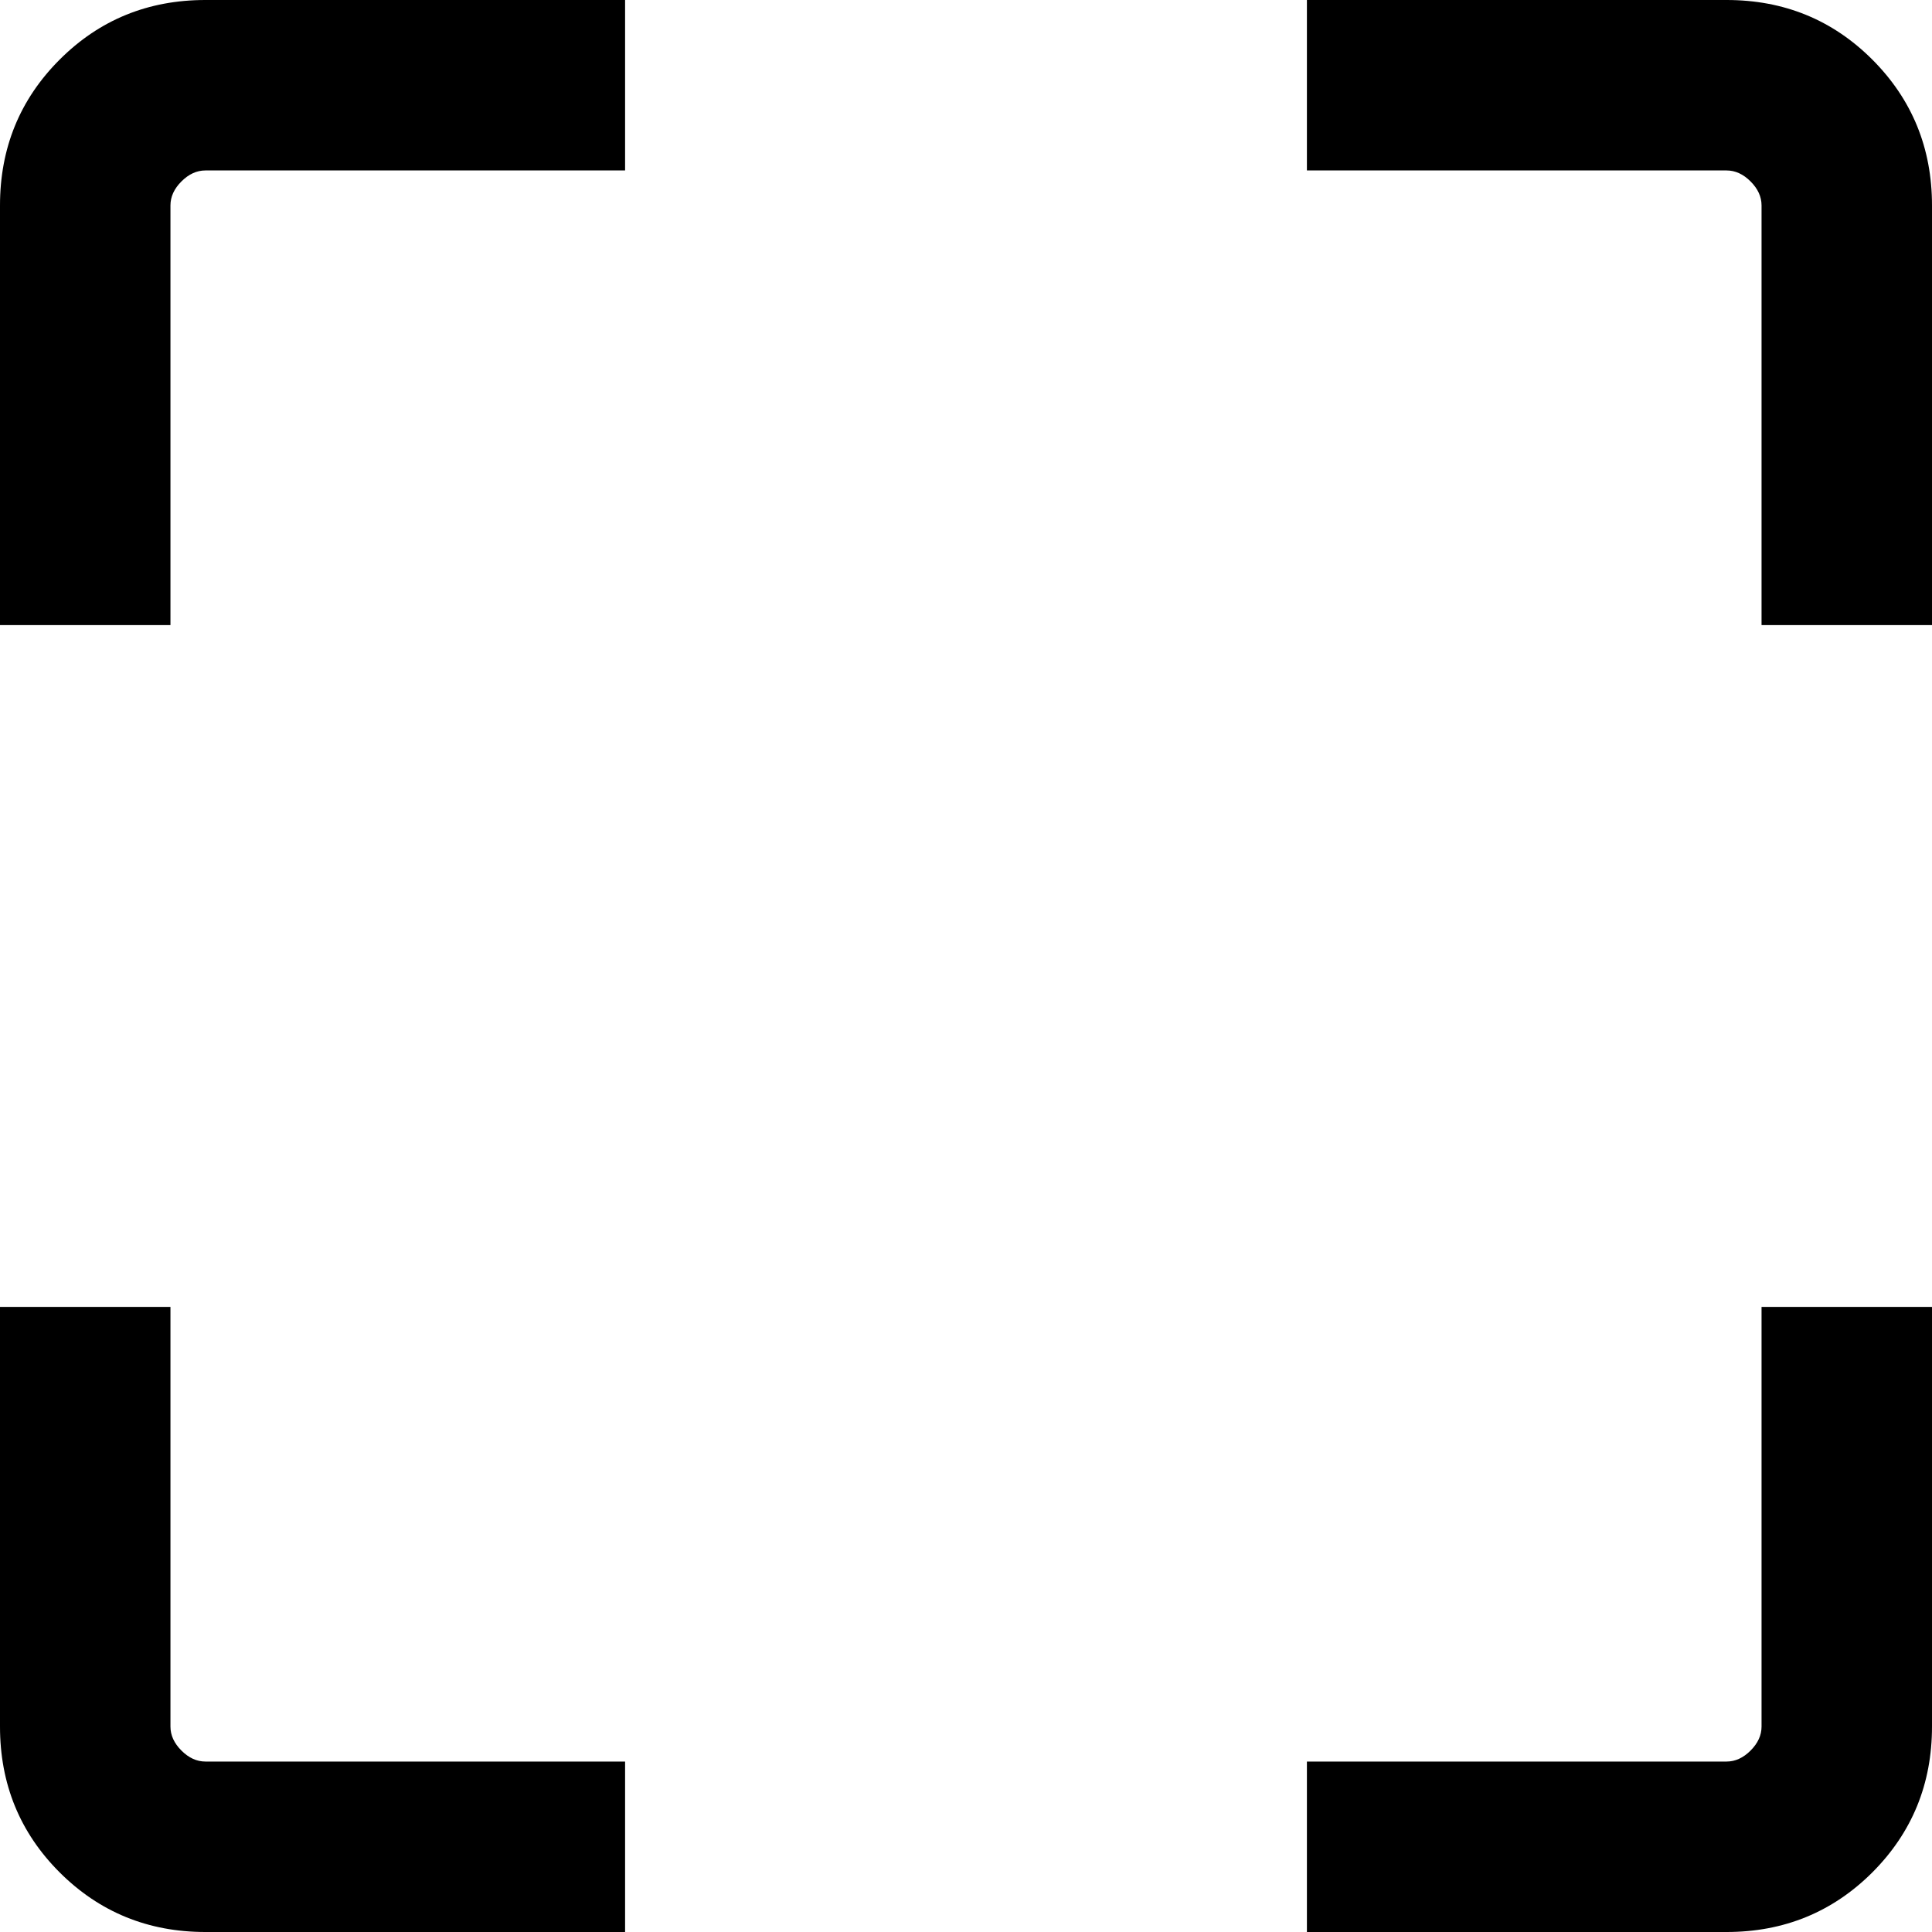
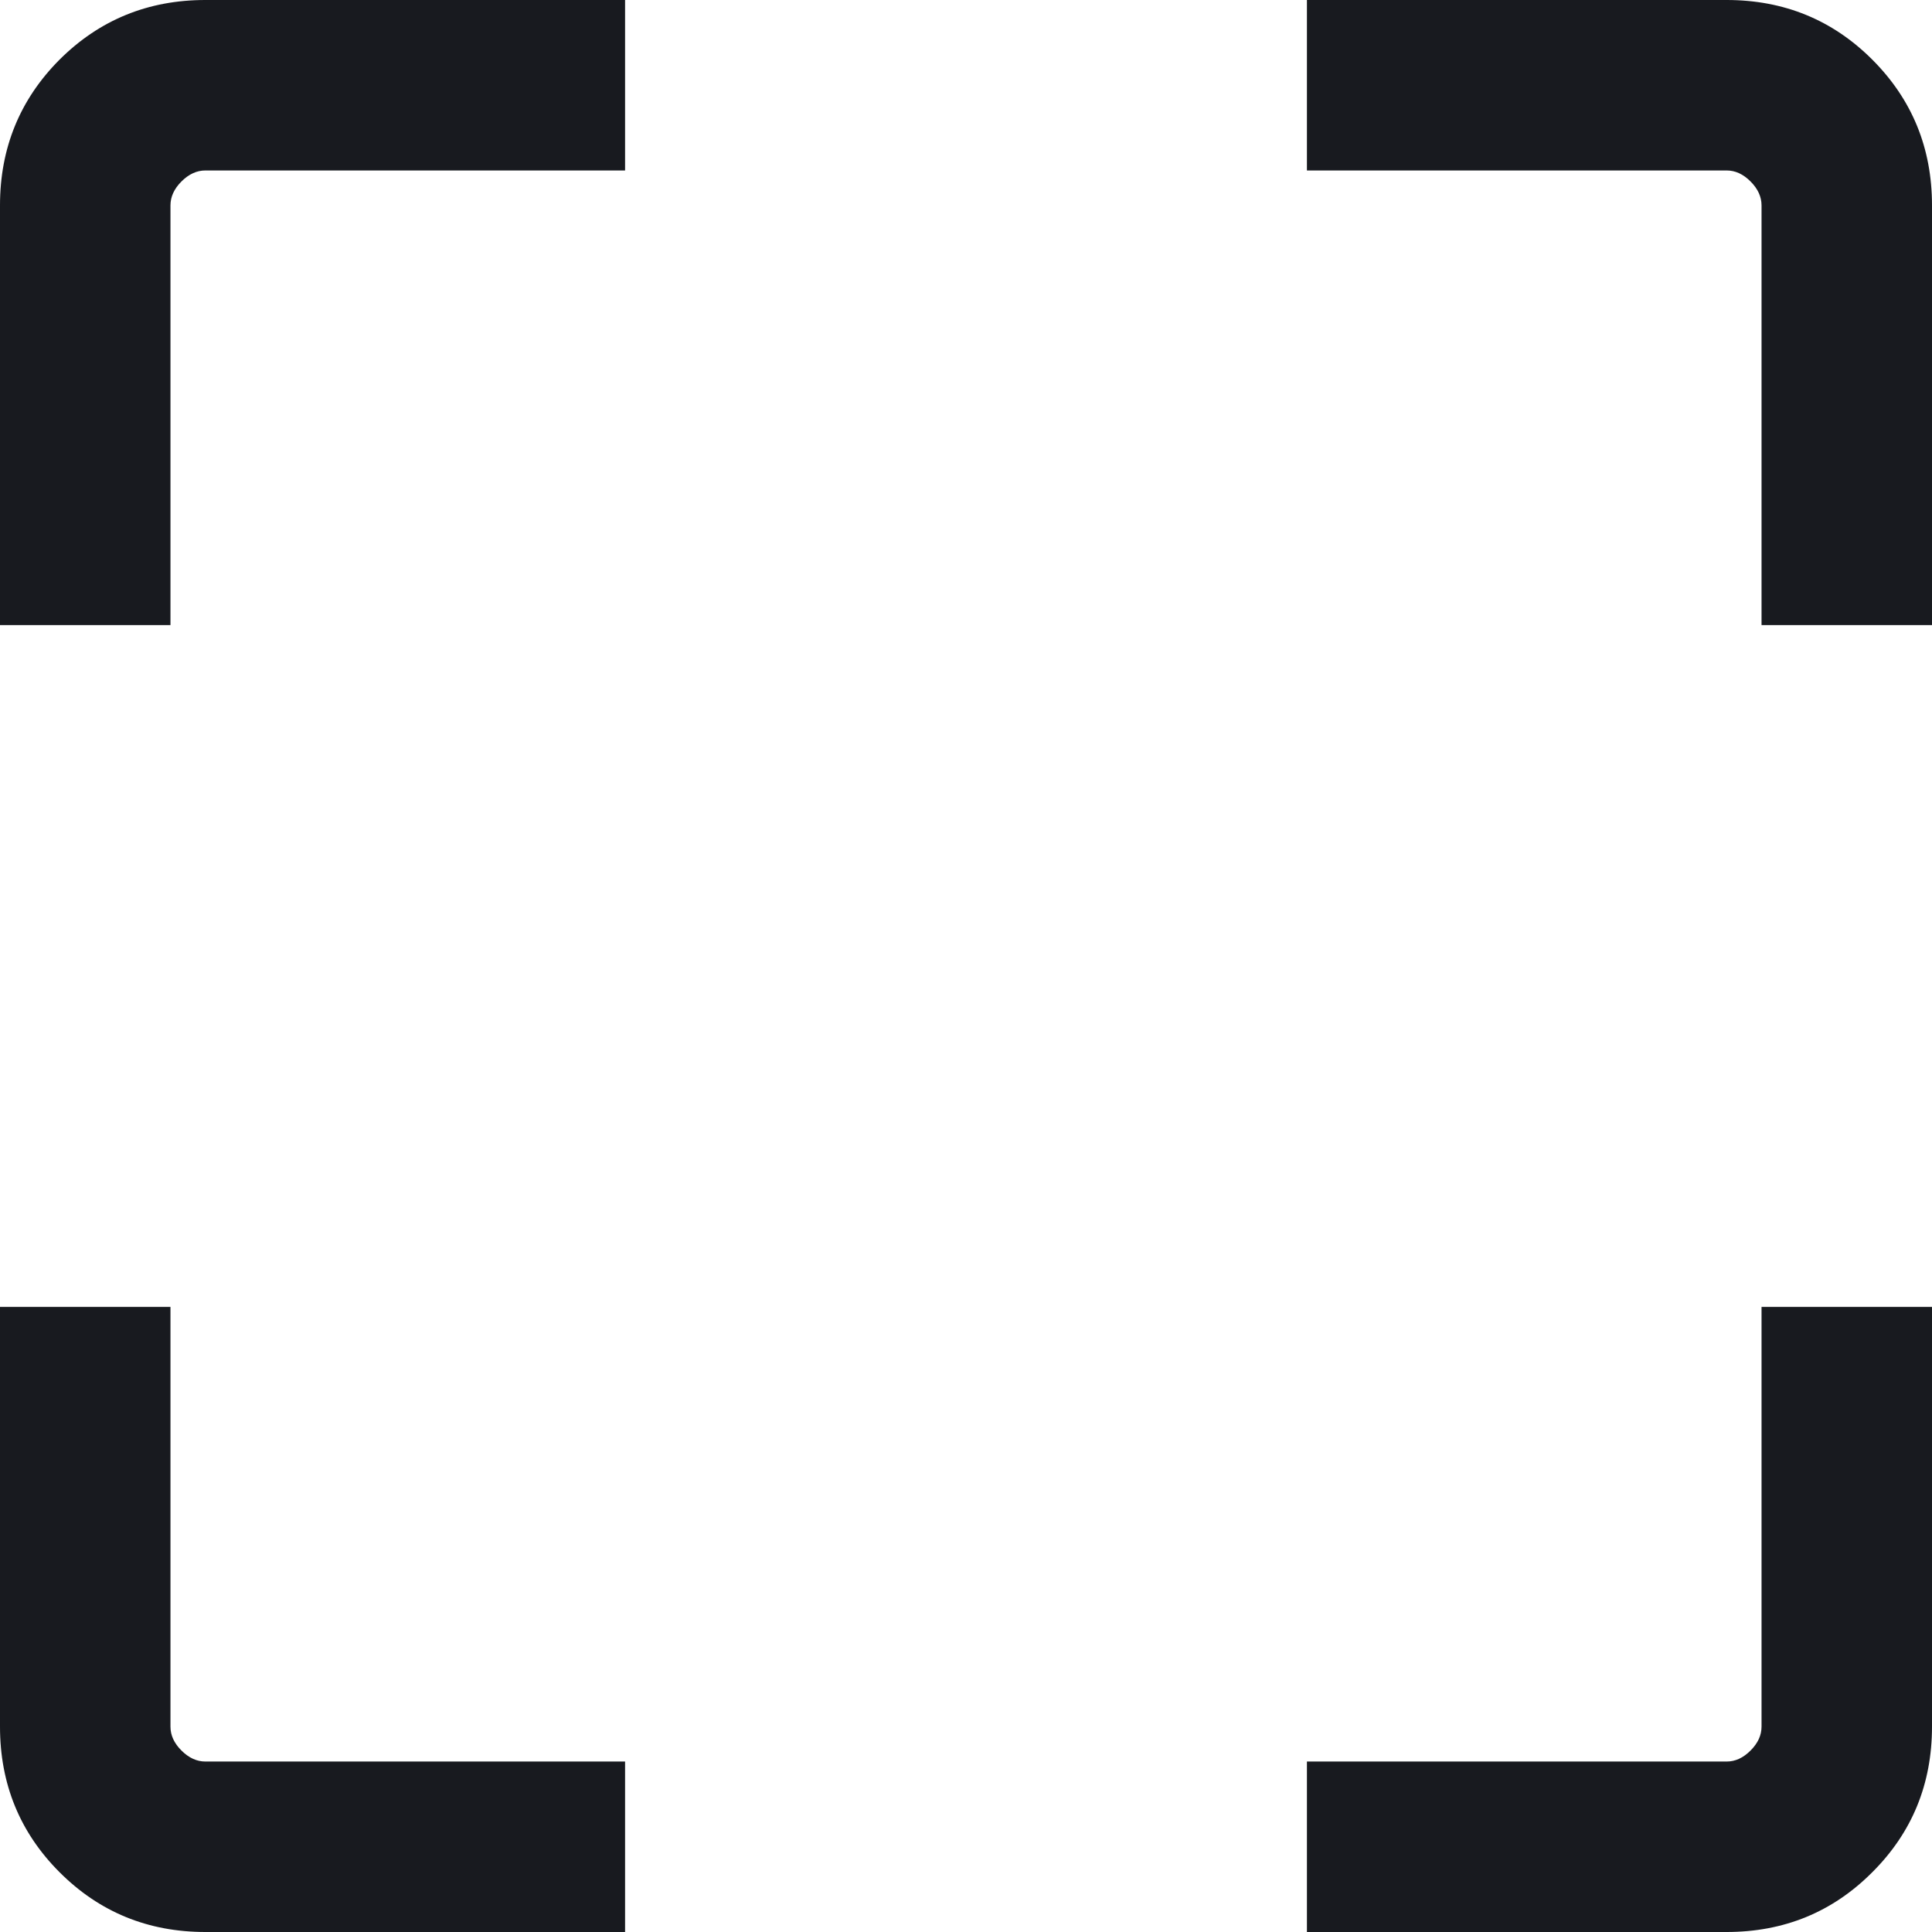
- <svg xmlns="http://www.w3.org/2000/svg" width="22" height="22" viewBox="0 0 22 22" fill="none">
-   <path d="M2.339 22C1.686 22 1.132 21.773 0.679 21.321C0.226 20.868 0 20.314 0 19.661V14.882H1.941V19.661C1.941 19.76 1.983 19.851 2.066 19.934C2.149 20.017 2.24 20.059 2.339 20.059H7.118V22H2.339ZM14.882 22V20.059H19.661C19.76 20.059 19.851 20.017 19.934 19.934C20.017 19.851 20.059 19.76 20.059 19.661V14.882H22V19.661C22 20.314 21.773 20.868 21.321 21.321C20.868 21.773 20.314 22 19.661 22H14.882ZM0 7.118V2.339C0 1.686 0.226 1.132 0.679 0.679C1.132 0.226 1.686 0 2.339 0H7.118V1.941H2.339C2.24 1.941 2.149 1.983 2.066 2.066C1.983 2.149 1.941 2.24 1.941 2.339V7.118H0ZM20.059 7.118V2.339C20.059 2.24 20.017 2.149 19.934 2.066C19.851 1.983 19.76 1.941 19.661 1.941H14.882V0H19.661C20.314 0 20.868 0.226 21.321 0.679C21.773 1.132 22 1.686 22 2.339V7.118H20.059Z" fill="currentColor" />
+ <svg xmlns="http://www.w3.org/2000/svg" width="13" height="13" viewBox="0 0 13 13" fill="none">
+   <path d="M1.382 13C0.996 13 0.669 12.866 0.401 12.598C0.134 12.331 0 12.004 0 11.618V8.794H1.147V11.618C1.147 11.677 1.172 11.73 1.221 11.779C1.27 11.828 1.324 11.853 1.382 11.853H4.206V13H1.382ZM8.794 13V11.853H11.618C11.677 11.853 11.73 11.828 11.779 11.779C11.828 11.73 11.853 11.677 11.853 11.618V8.794H13V11.618C13 12.004 12.866 12.331 12.598 12.598C12.331 12.866 12.004 13 11.618 13H8.794ZM0 4.206V1.382C0 0.996 0.134 0.669 0.401 0.401C0.669 0.134 0.996 0 1.382 0H4.206V1.147H1.382C1.324 1.147 1.27 1.172 1.221 1.221C1.172 1.27 1.147 1.324 1.147 1.382V4.206H0ZM11.853 4.206V1.382C11.853 1.324 11.828 1.27 11.779 1.221C11.73 1.172 11.677 1.147 11.618 1.147H8.794V0H11.618C12.004 0 12.331 0.134 12.598 0.401C12.866 0.669 13 0.996 13 1.382V4.206H11.853Z" fill="#181A1F" />
</svg>
